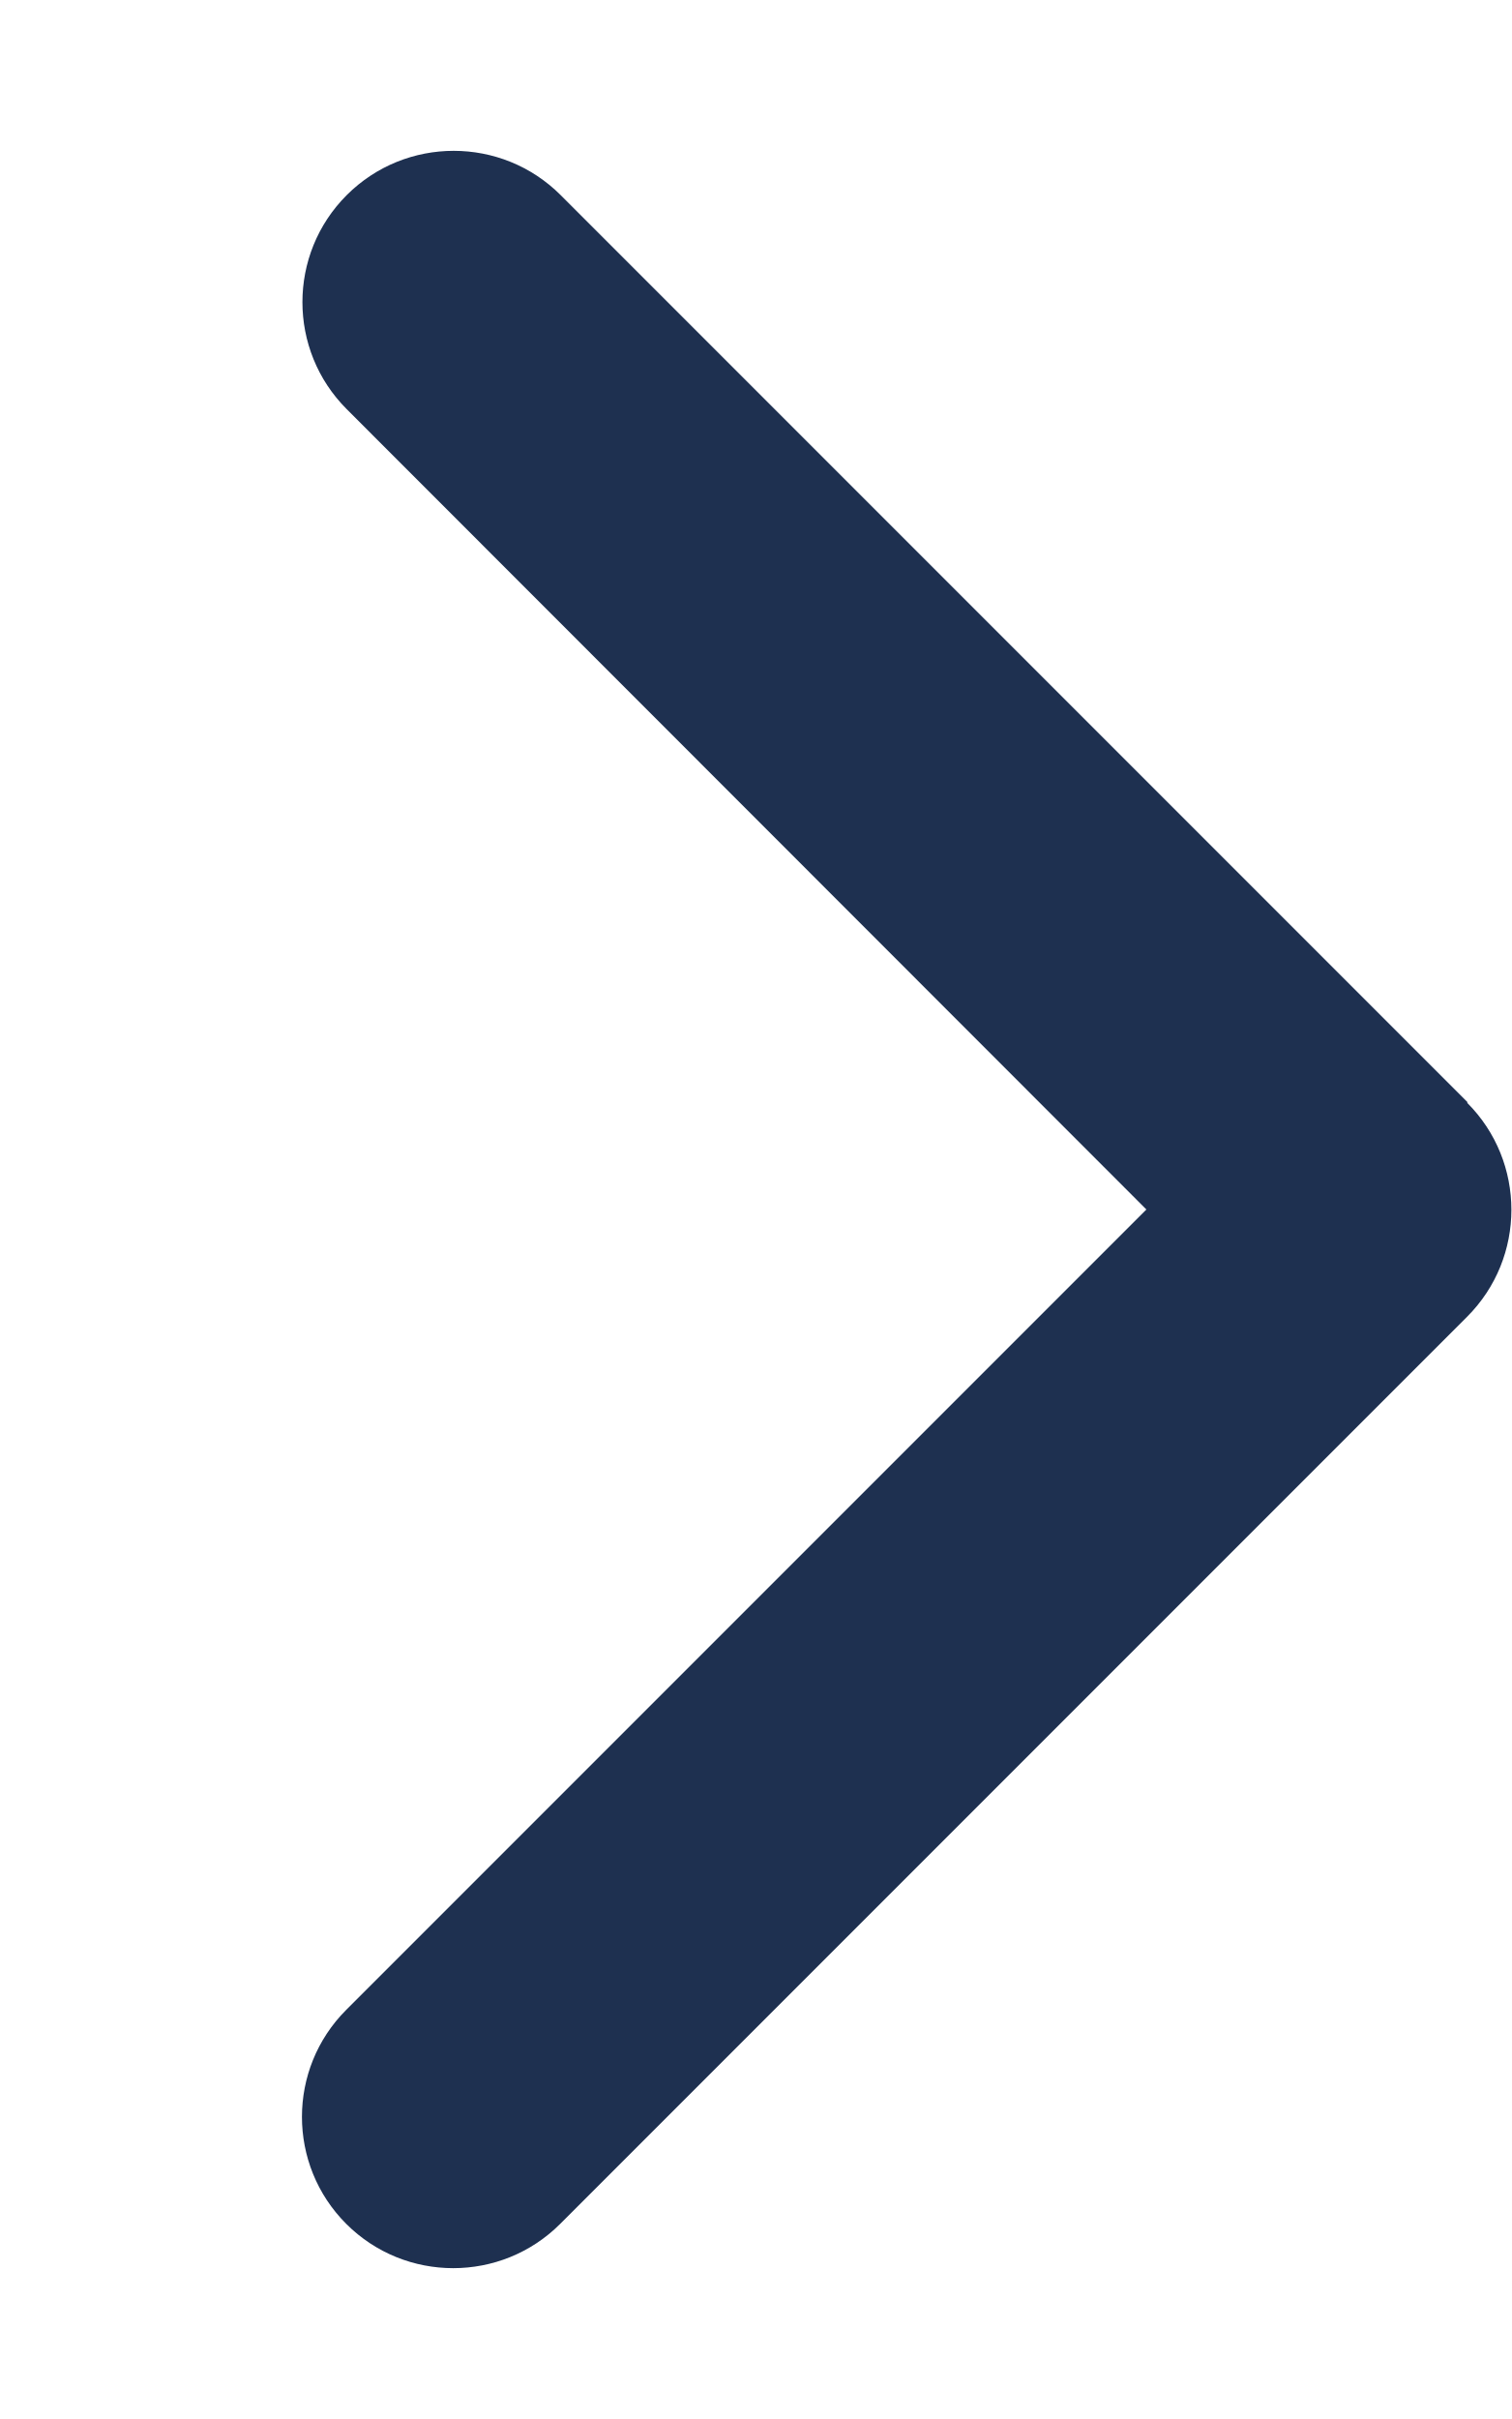
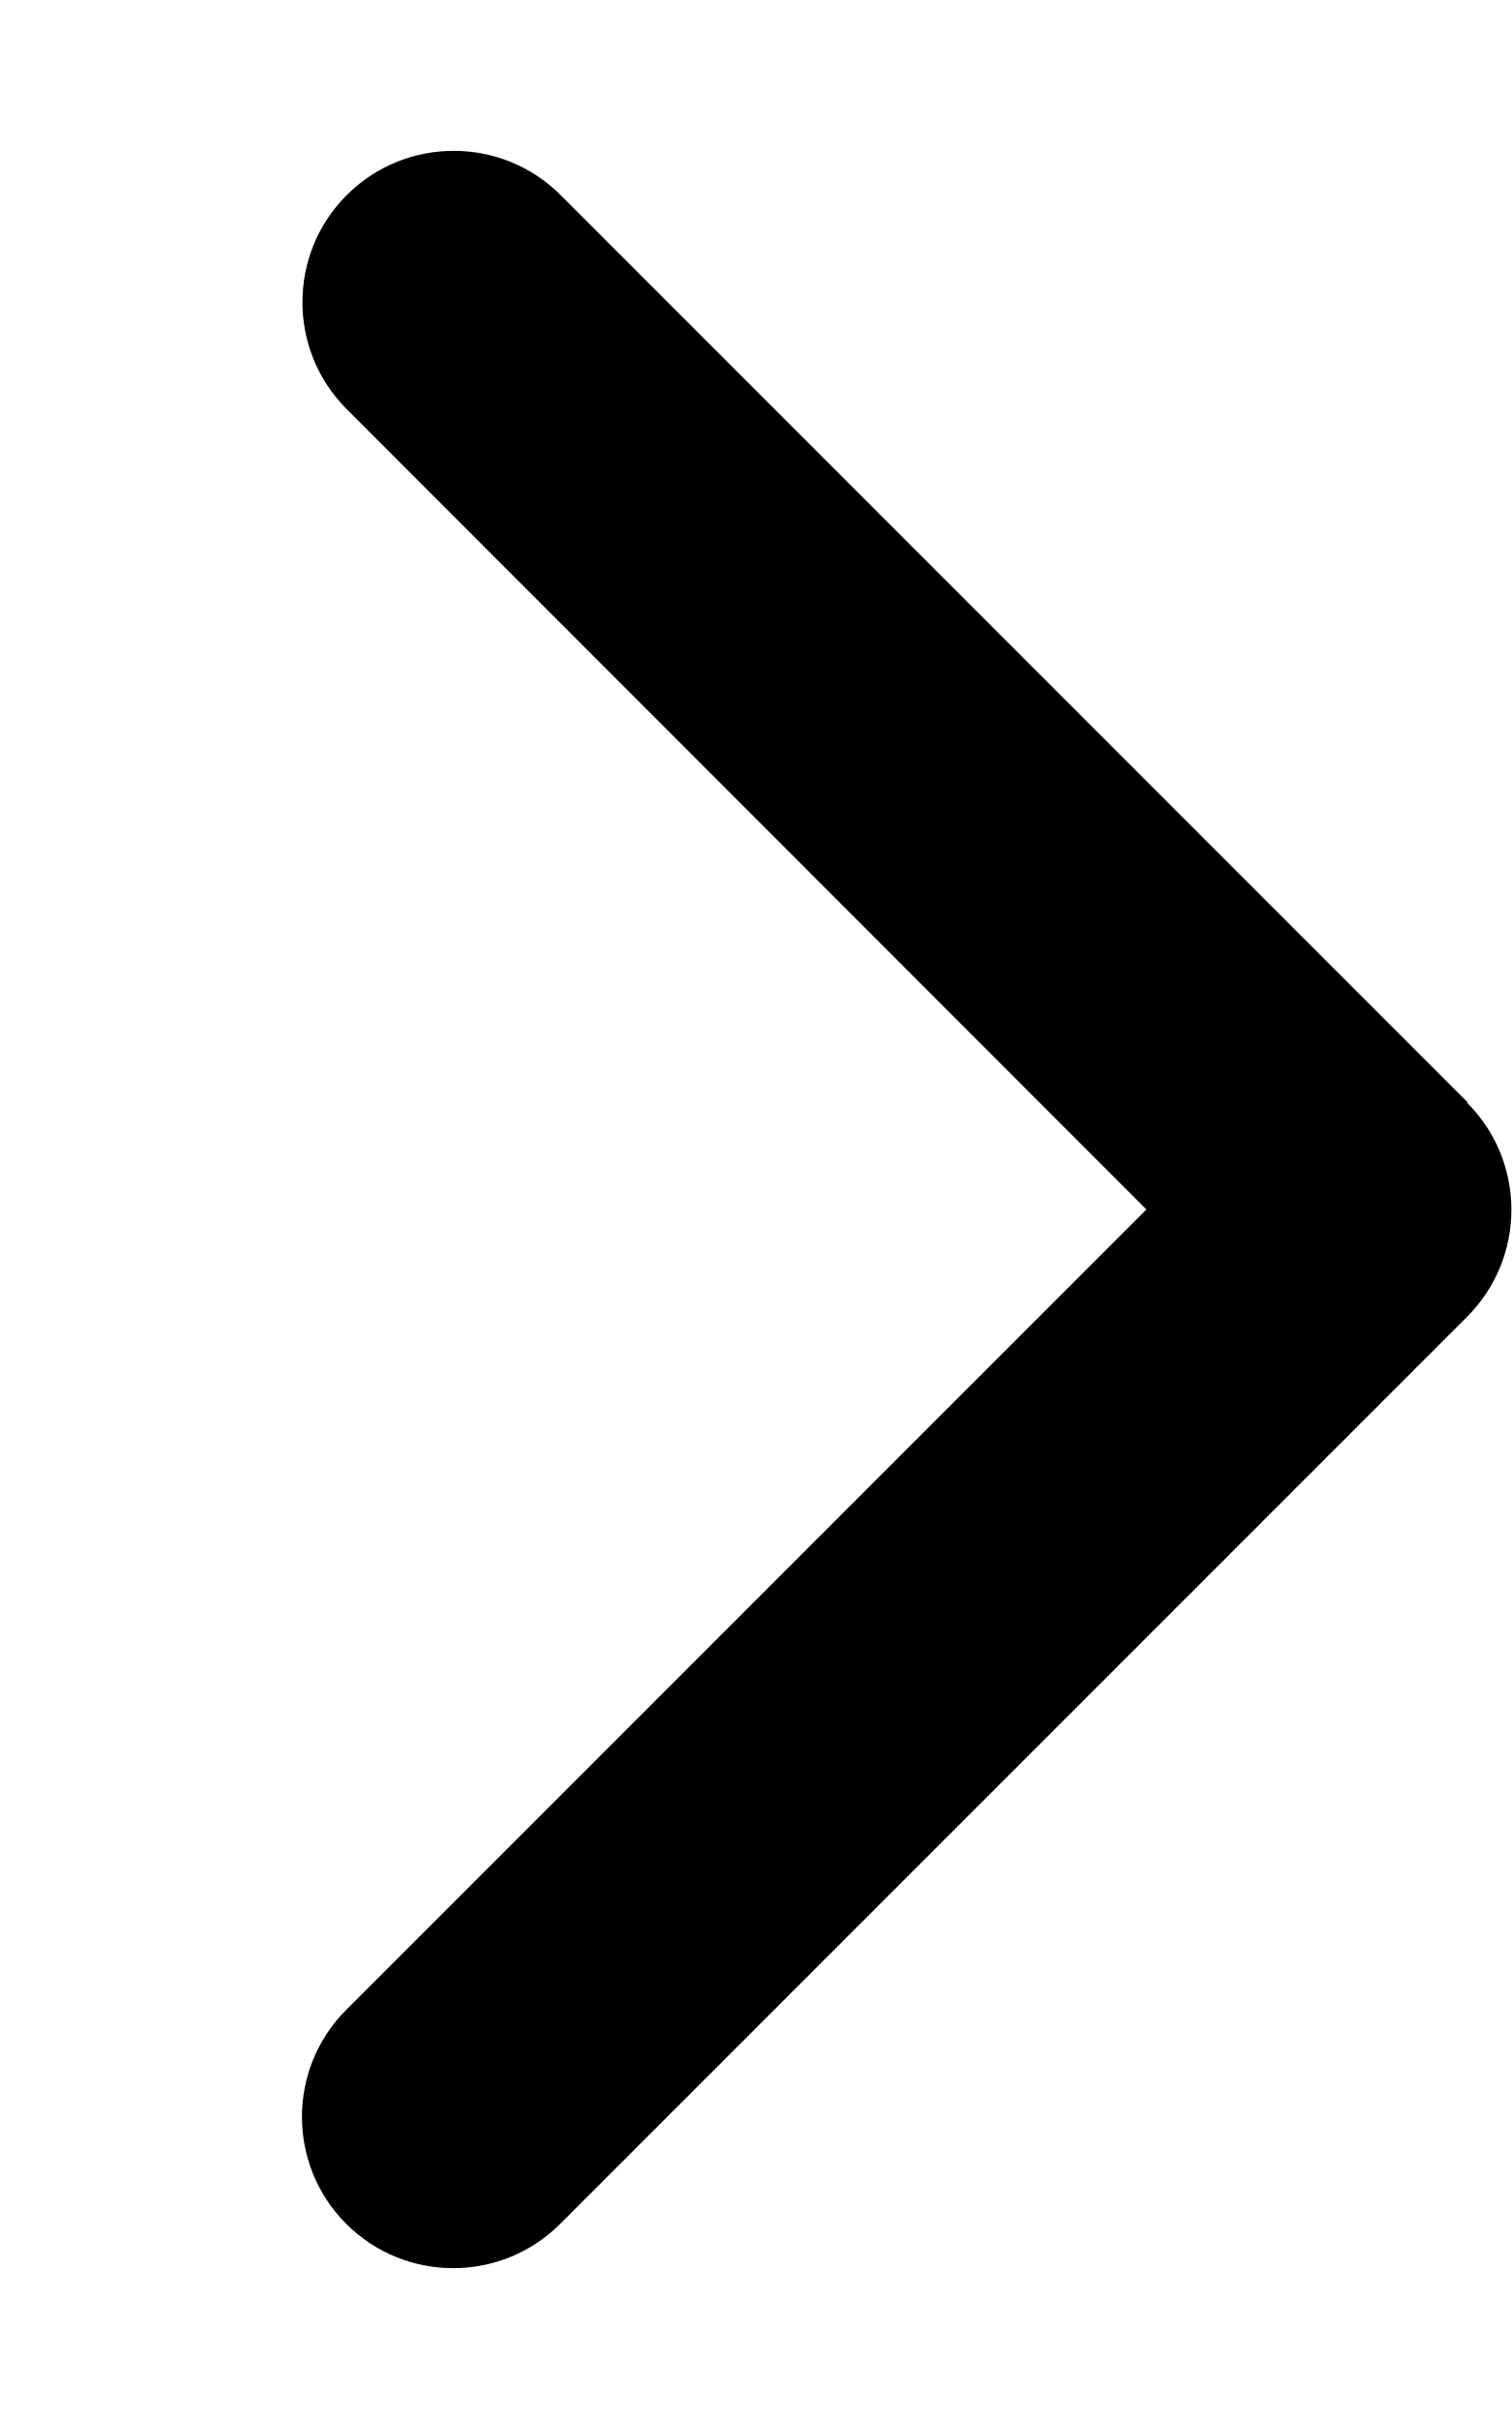
<svg xmlns="http://www.w3.org/2000/svg" height="16" width="10" viewBox="0 0 320 512">
-   <path opacity="1" fill="#1E3050" d="M310.6 233.4c12.5 12.5 12.5 32.8 0 45.3l-192 192c-12.5 12.5-32.8 12.5-45.3 0s-12.5-32.8 0-45.3L242.7 256 73.4 86.6c-12.5-12.5-12.5-32.8 0-45.3s32.8-12.5 45.3 0l192 192z" />
+   <path d="M310.6 233.4c12.5 12.5 12.5 32.8 0 45.3l-192 192c-12.5 12.5-32.8 12.5-45.3 0s-12.5-32.8 0-45.3L242.7 256 73.4 86.6c-12.5-12.5-12.5-32.8 0-45.3s32.8-12.5 45.3 0l192 192z" />
</svg>
